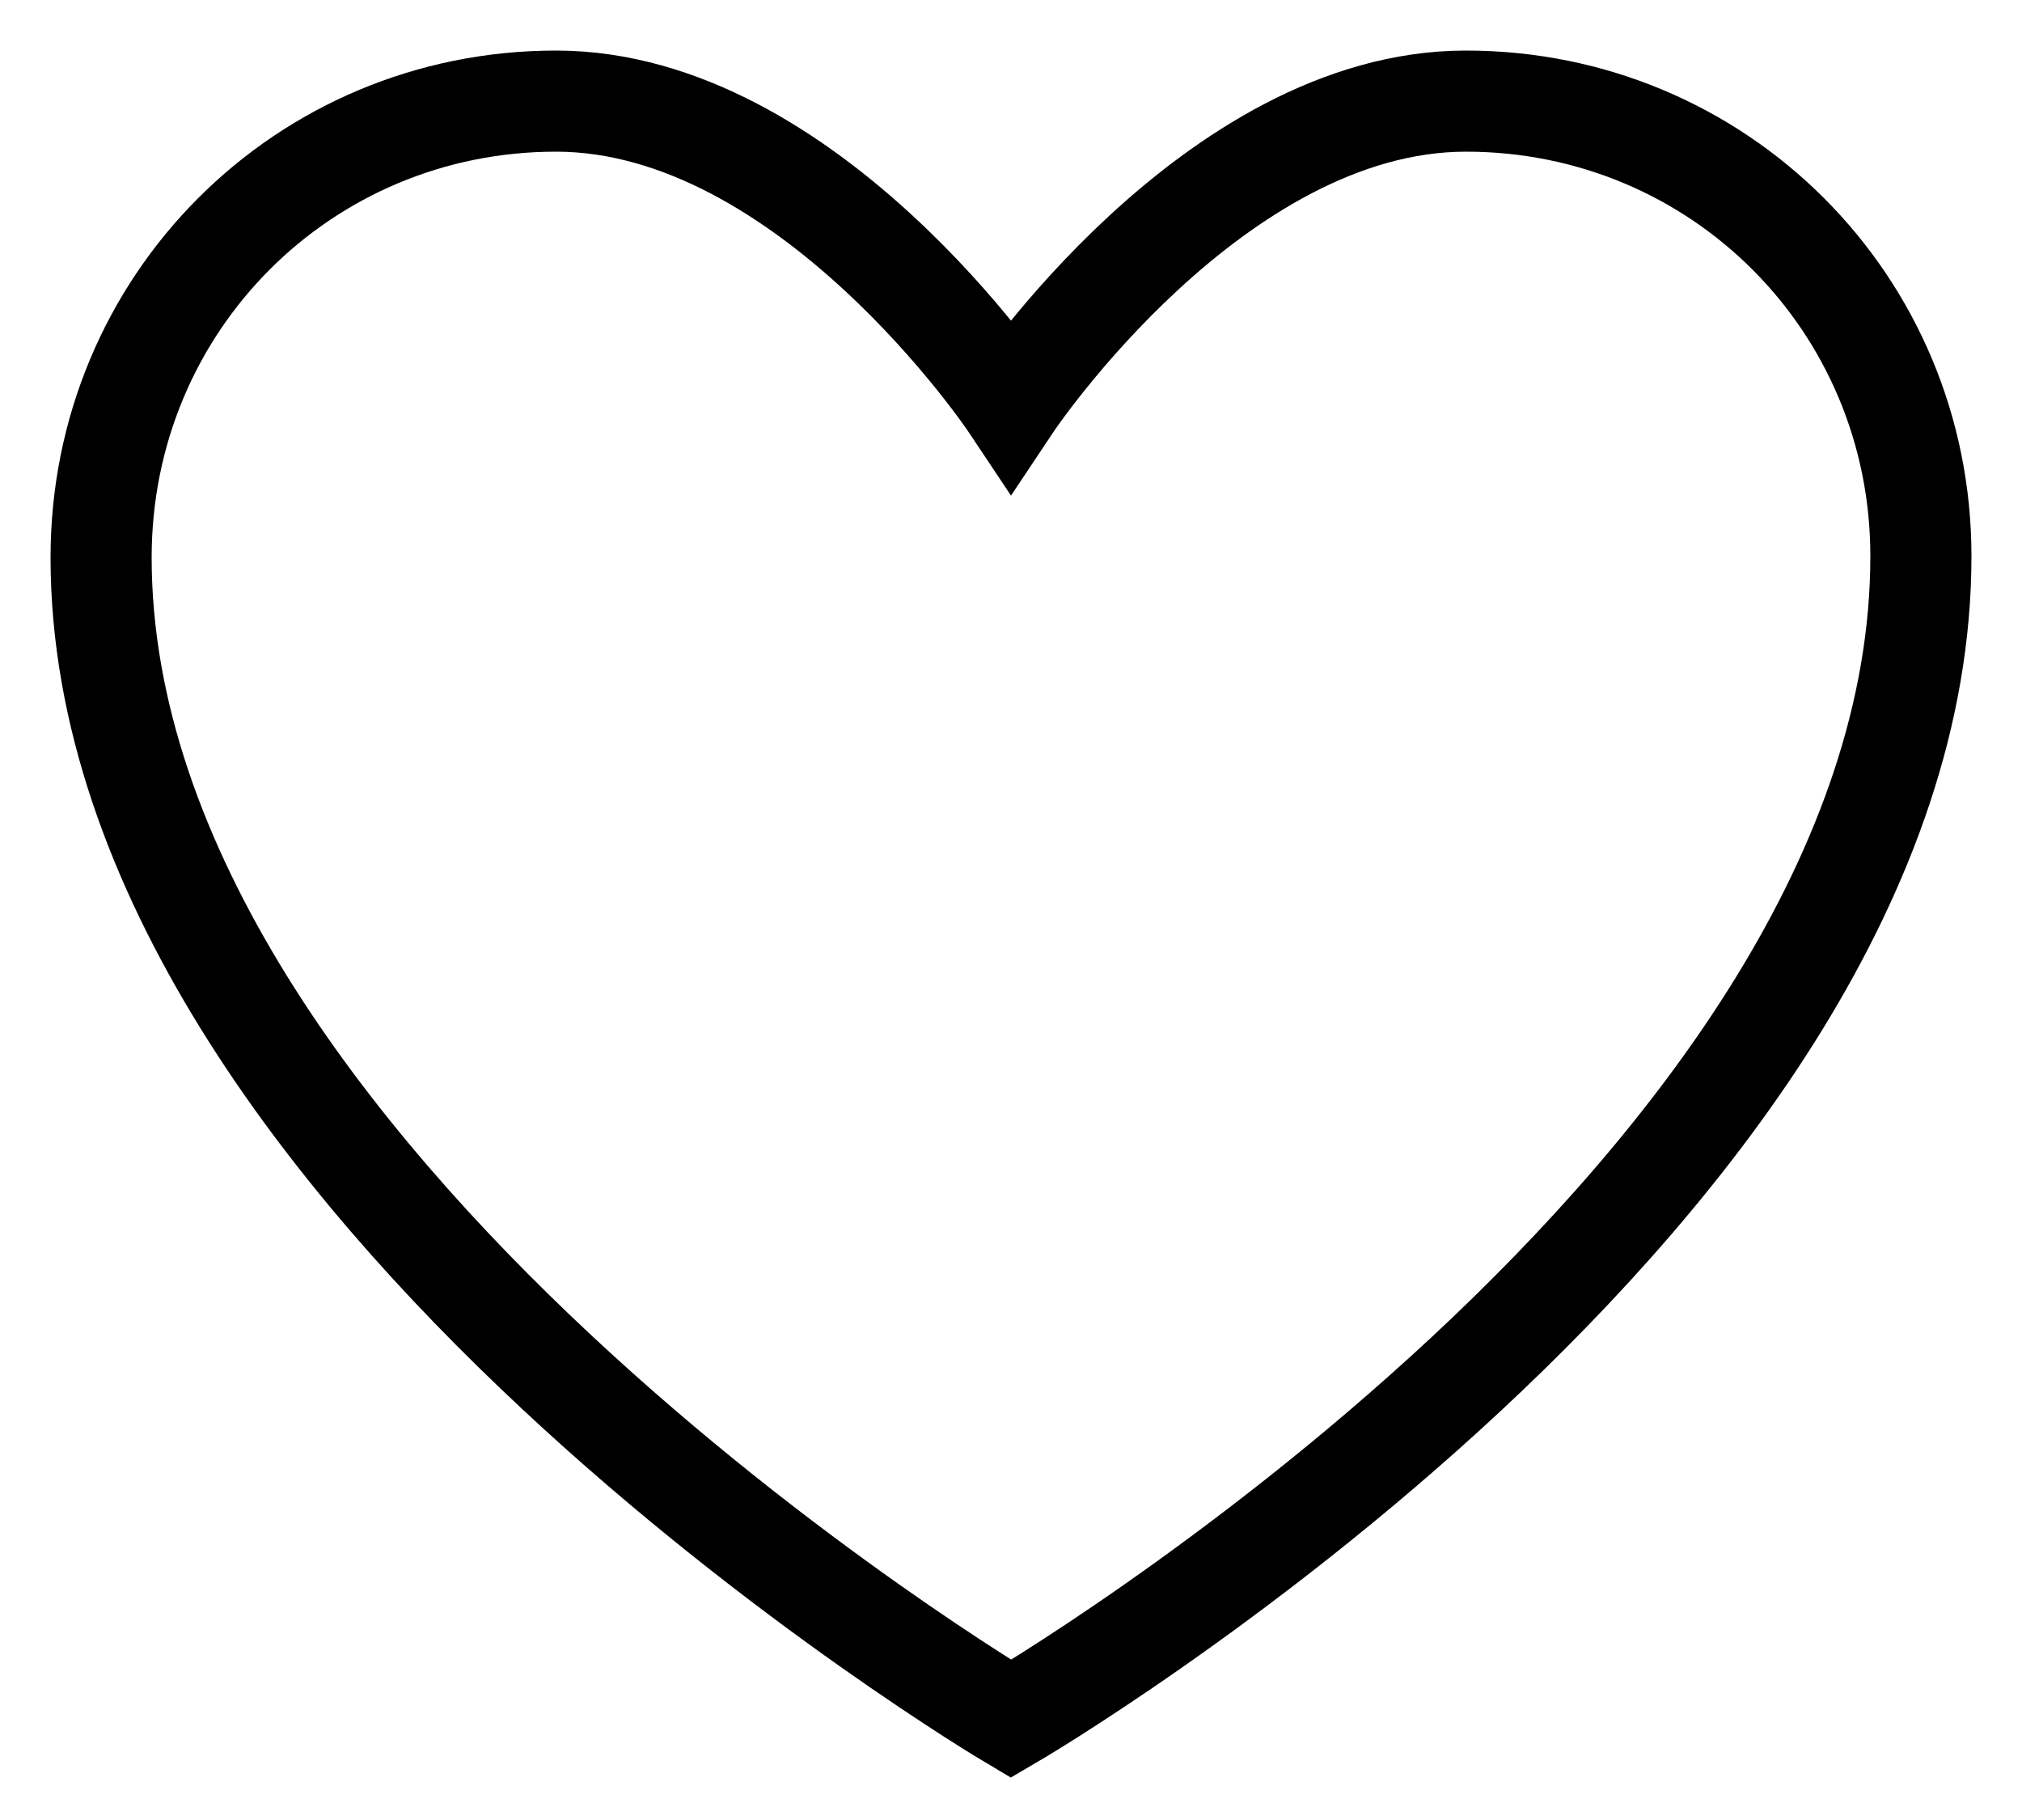
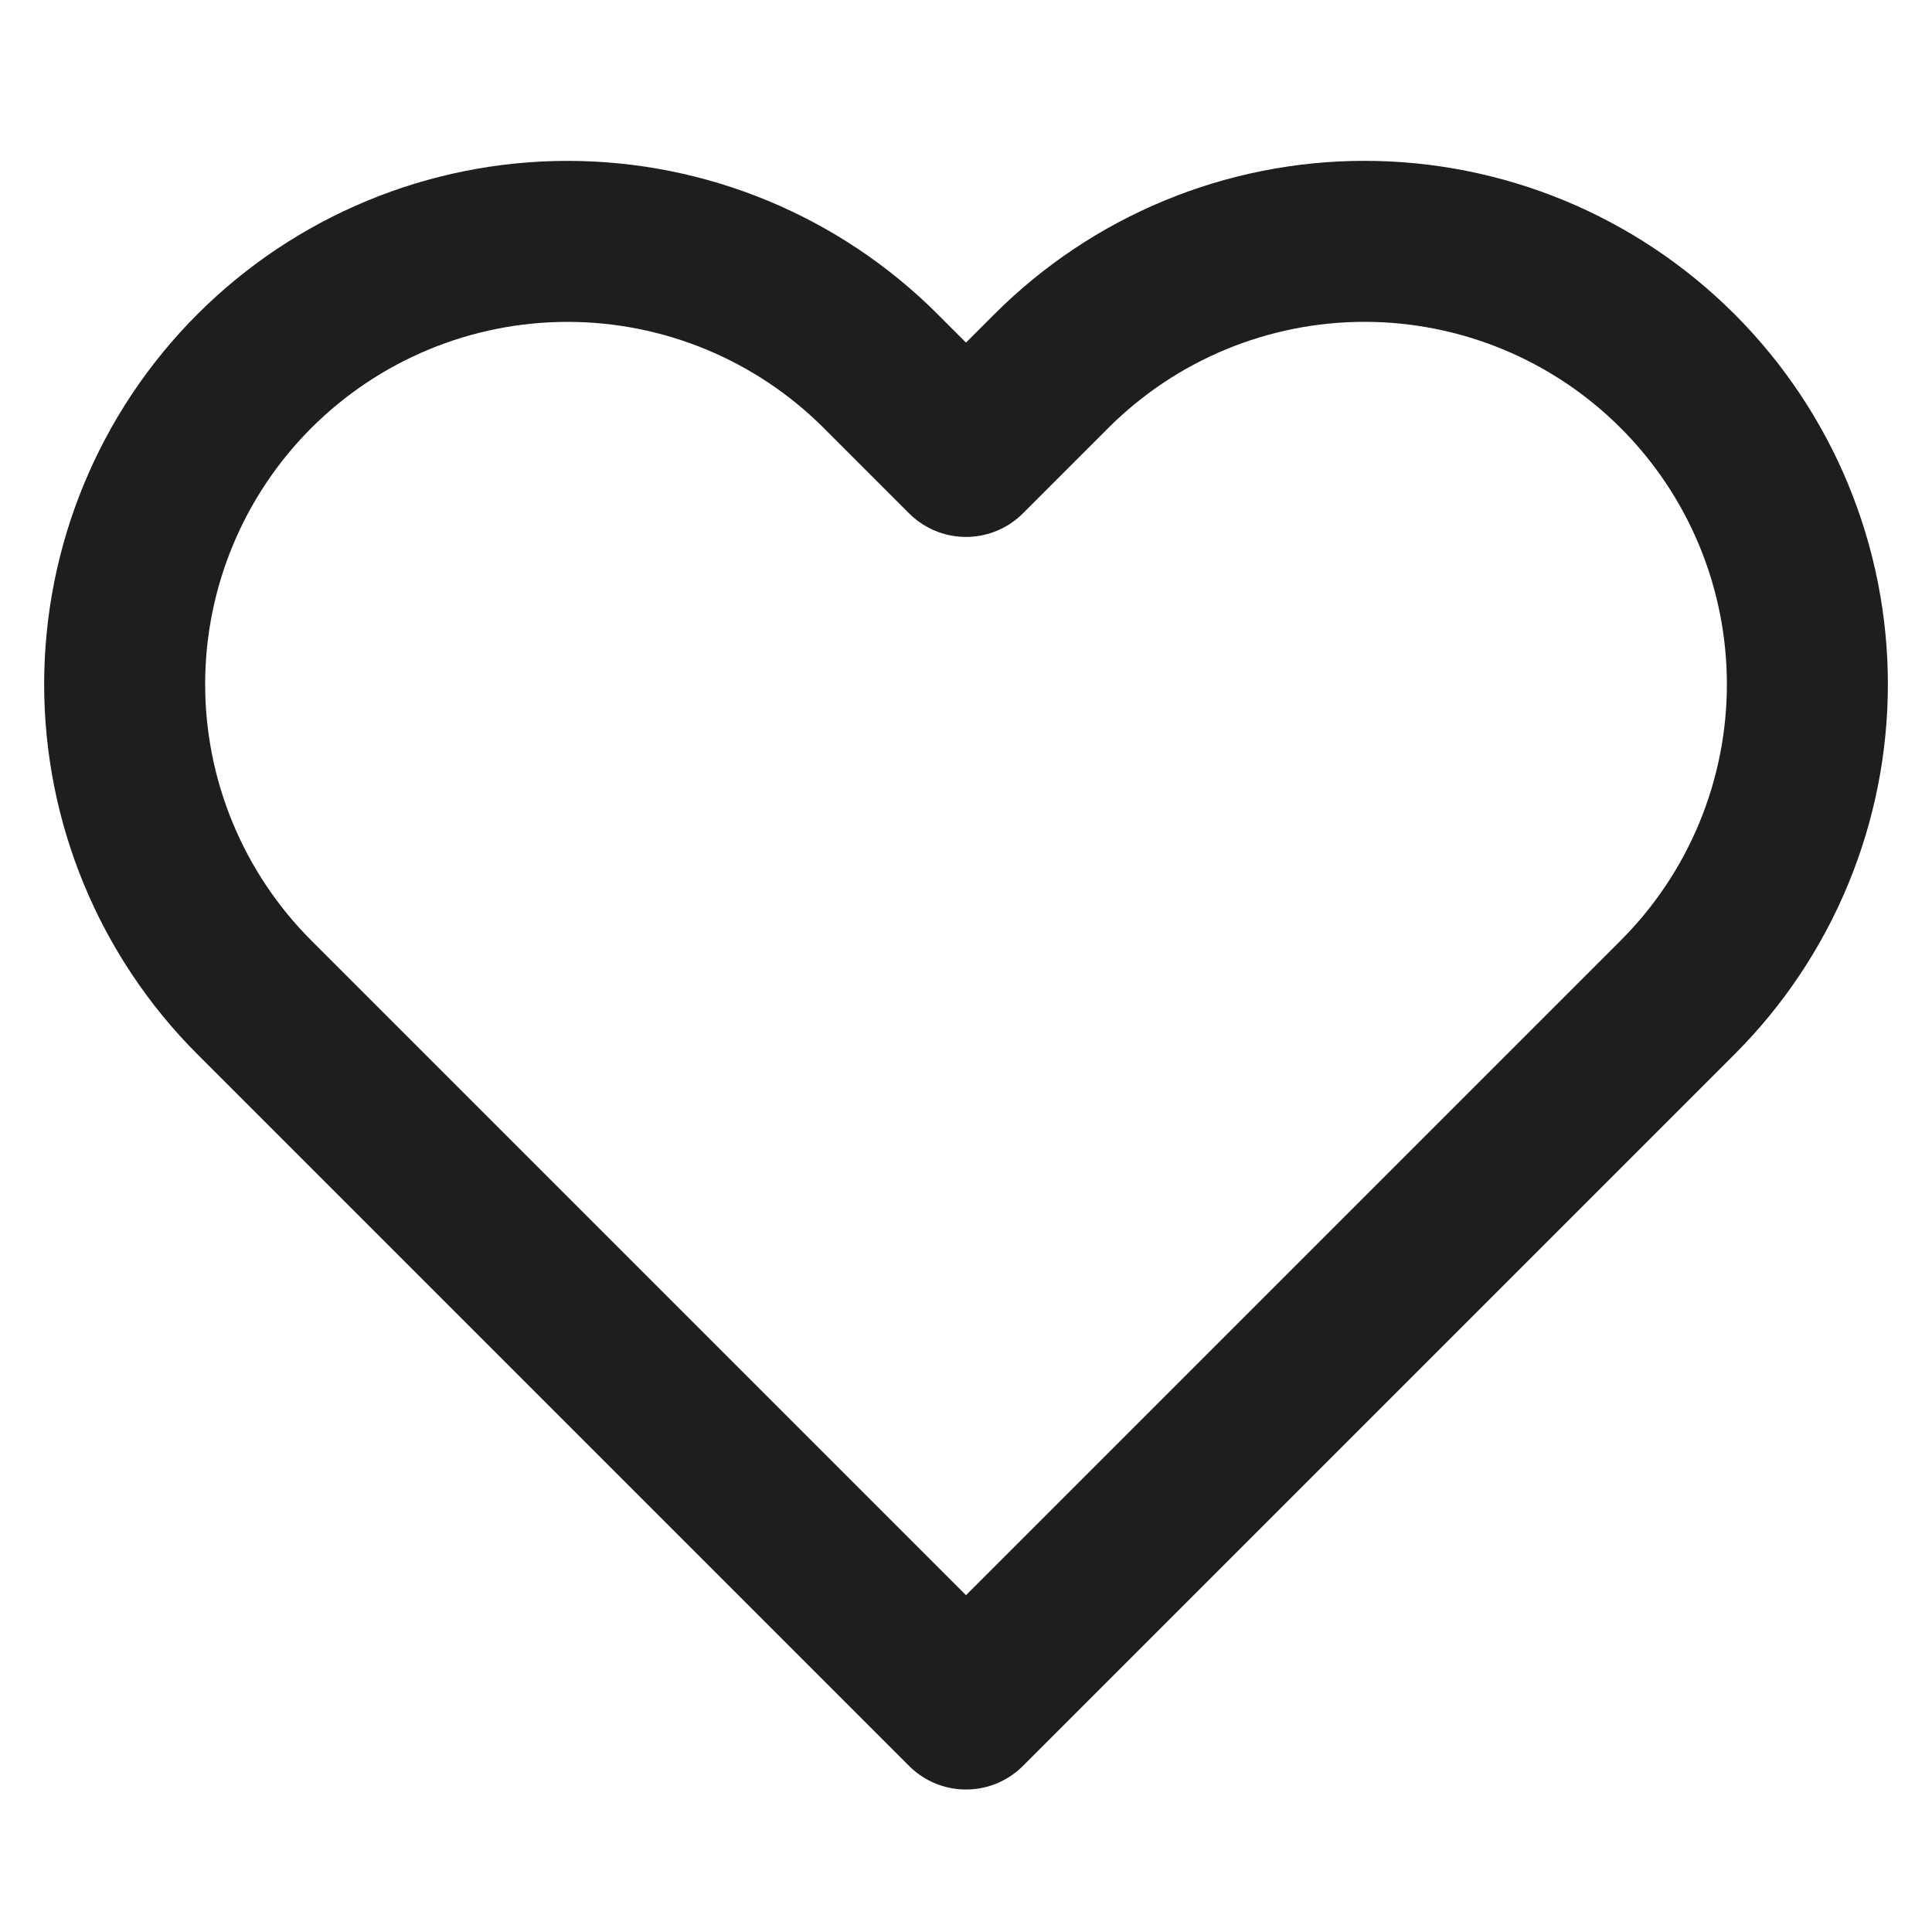
- <svg xmlns="http://www.w3.org/2000/svg" width="20" height="18" viewBox="0 0 20 18" fill="none">
-   <path fill-rule="evenodd" clip-rule="evenodd" d="M19 5.5C19 11.744 10 17 10 17C10 17 1 11.667 1 5.513C1 3 3 1 5.5 1C8 1 10 4 10 4C10 4 12 1 14.5 1C17 1 19 3 19 5.5Z" stroke="black" stroke-linecap="round" />
+ <svg xmlns="http://www.w3.org/2000/svg" width="48" height="48" viewBox="0 0 48 48" fill="none">
+   <path d="M41.68 9.22C40.658 8.198 39.446 7.387 38.111 6.834C36.776 6.281 35.345 5.996 33.9 5.996C32.455 5.996 31.024 6.281 29.689 6.834C28.354 7.387 27.142 8.198 26.12 9.22L24 11.34L21.88 9.22C19.817 7.157 17.018 5.997 14.1 5.997C11.182 5.997 8.383 7.157 6.32 9.22C4.257 11.283 3.097 14.082 3.097 17C3.097 19.918 4.257 22.717 6.32 24.78L24 42.46L41.68 24.78C42.702 23.759 43.513 22.546 44.066 21.211C44.619 19.876 44.904 18.445 44.904 17C44.904 15.555 44.619 14.124 44.066 12.789C43.513 11.454 42.702 10.242 41.68 9.22Z" stroke="#1E1E1E" stroke-width="4" stroke-linecap="round" stroke-linejoin="round" />
</svg>
